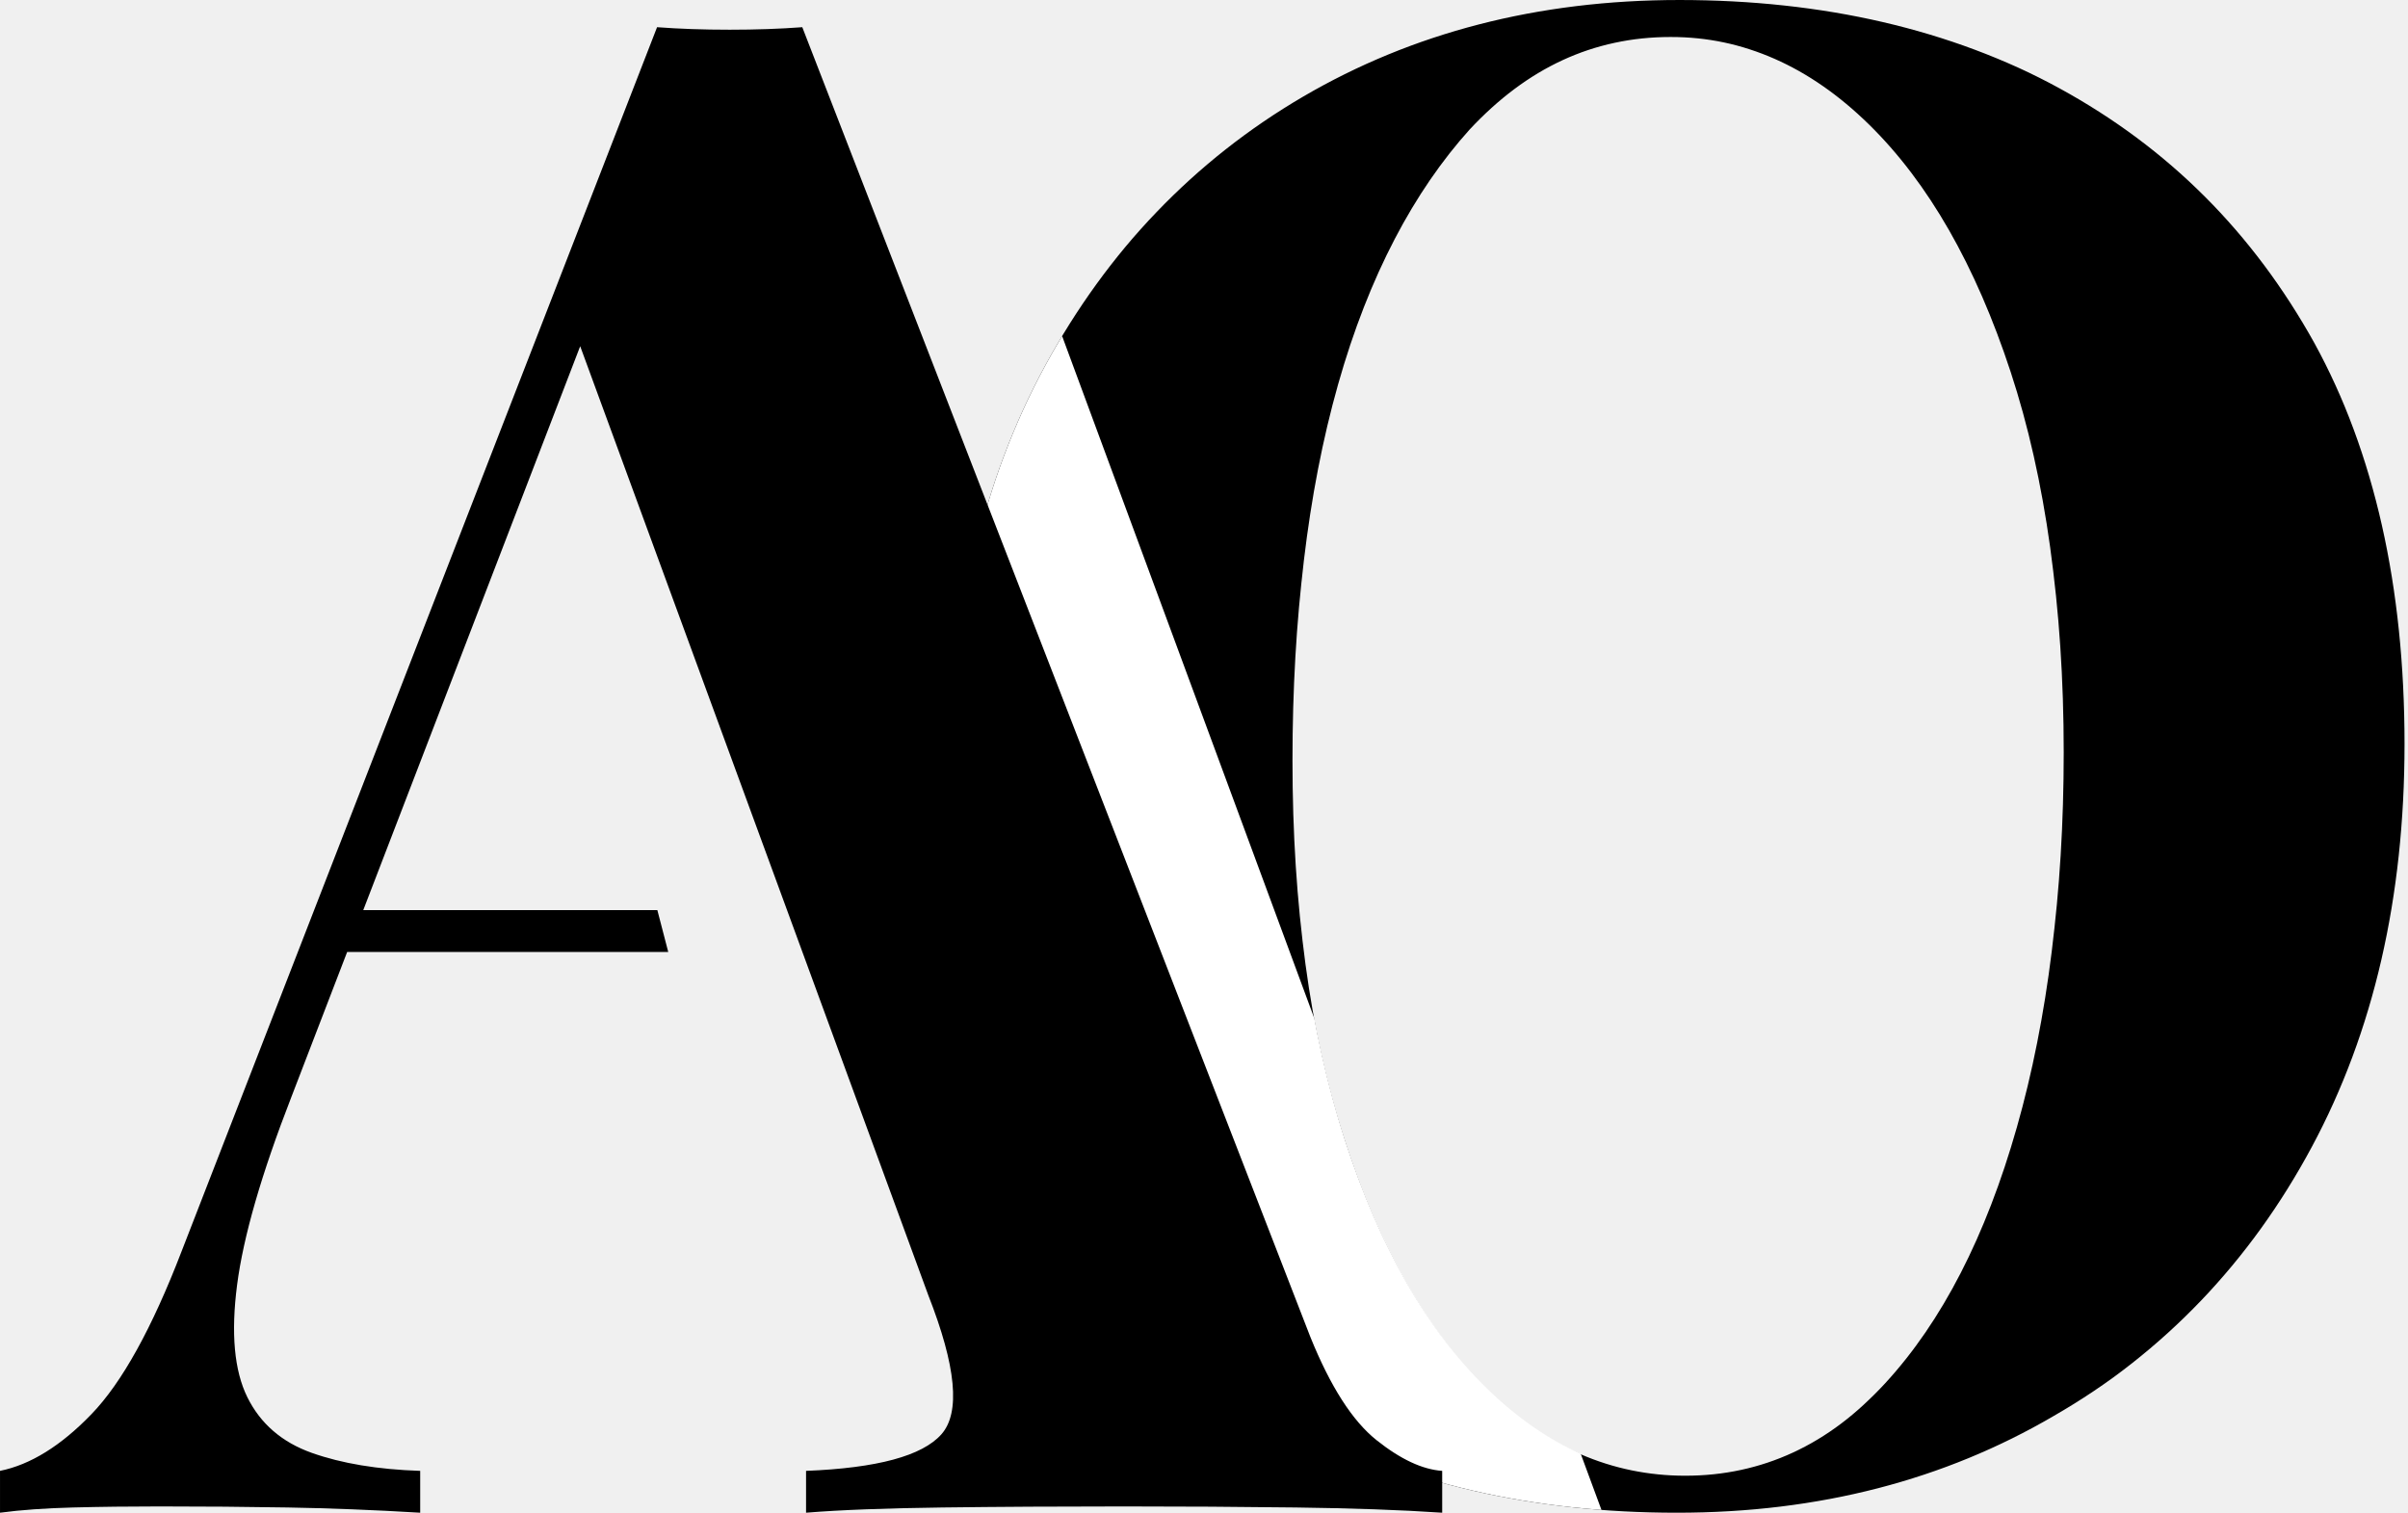
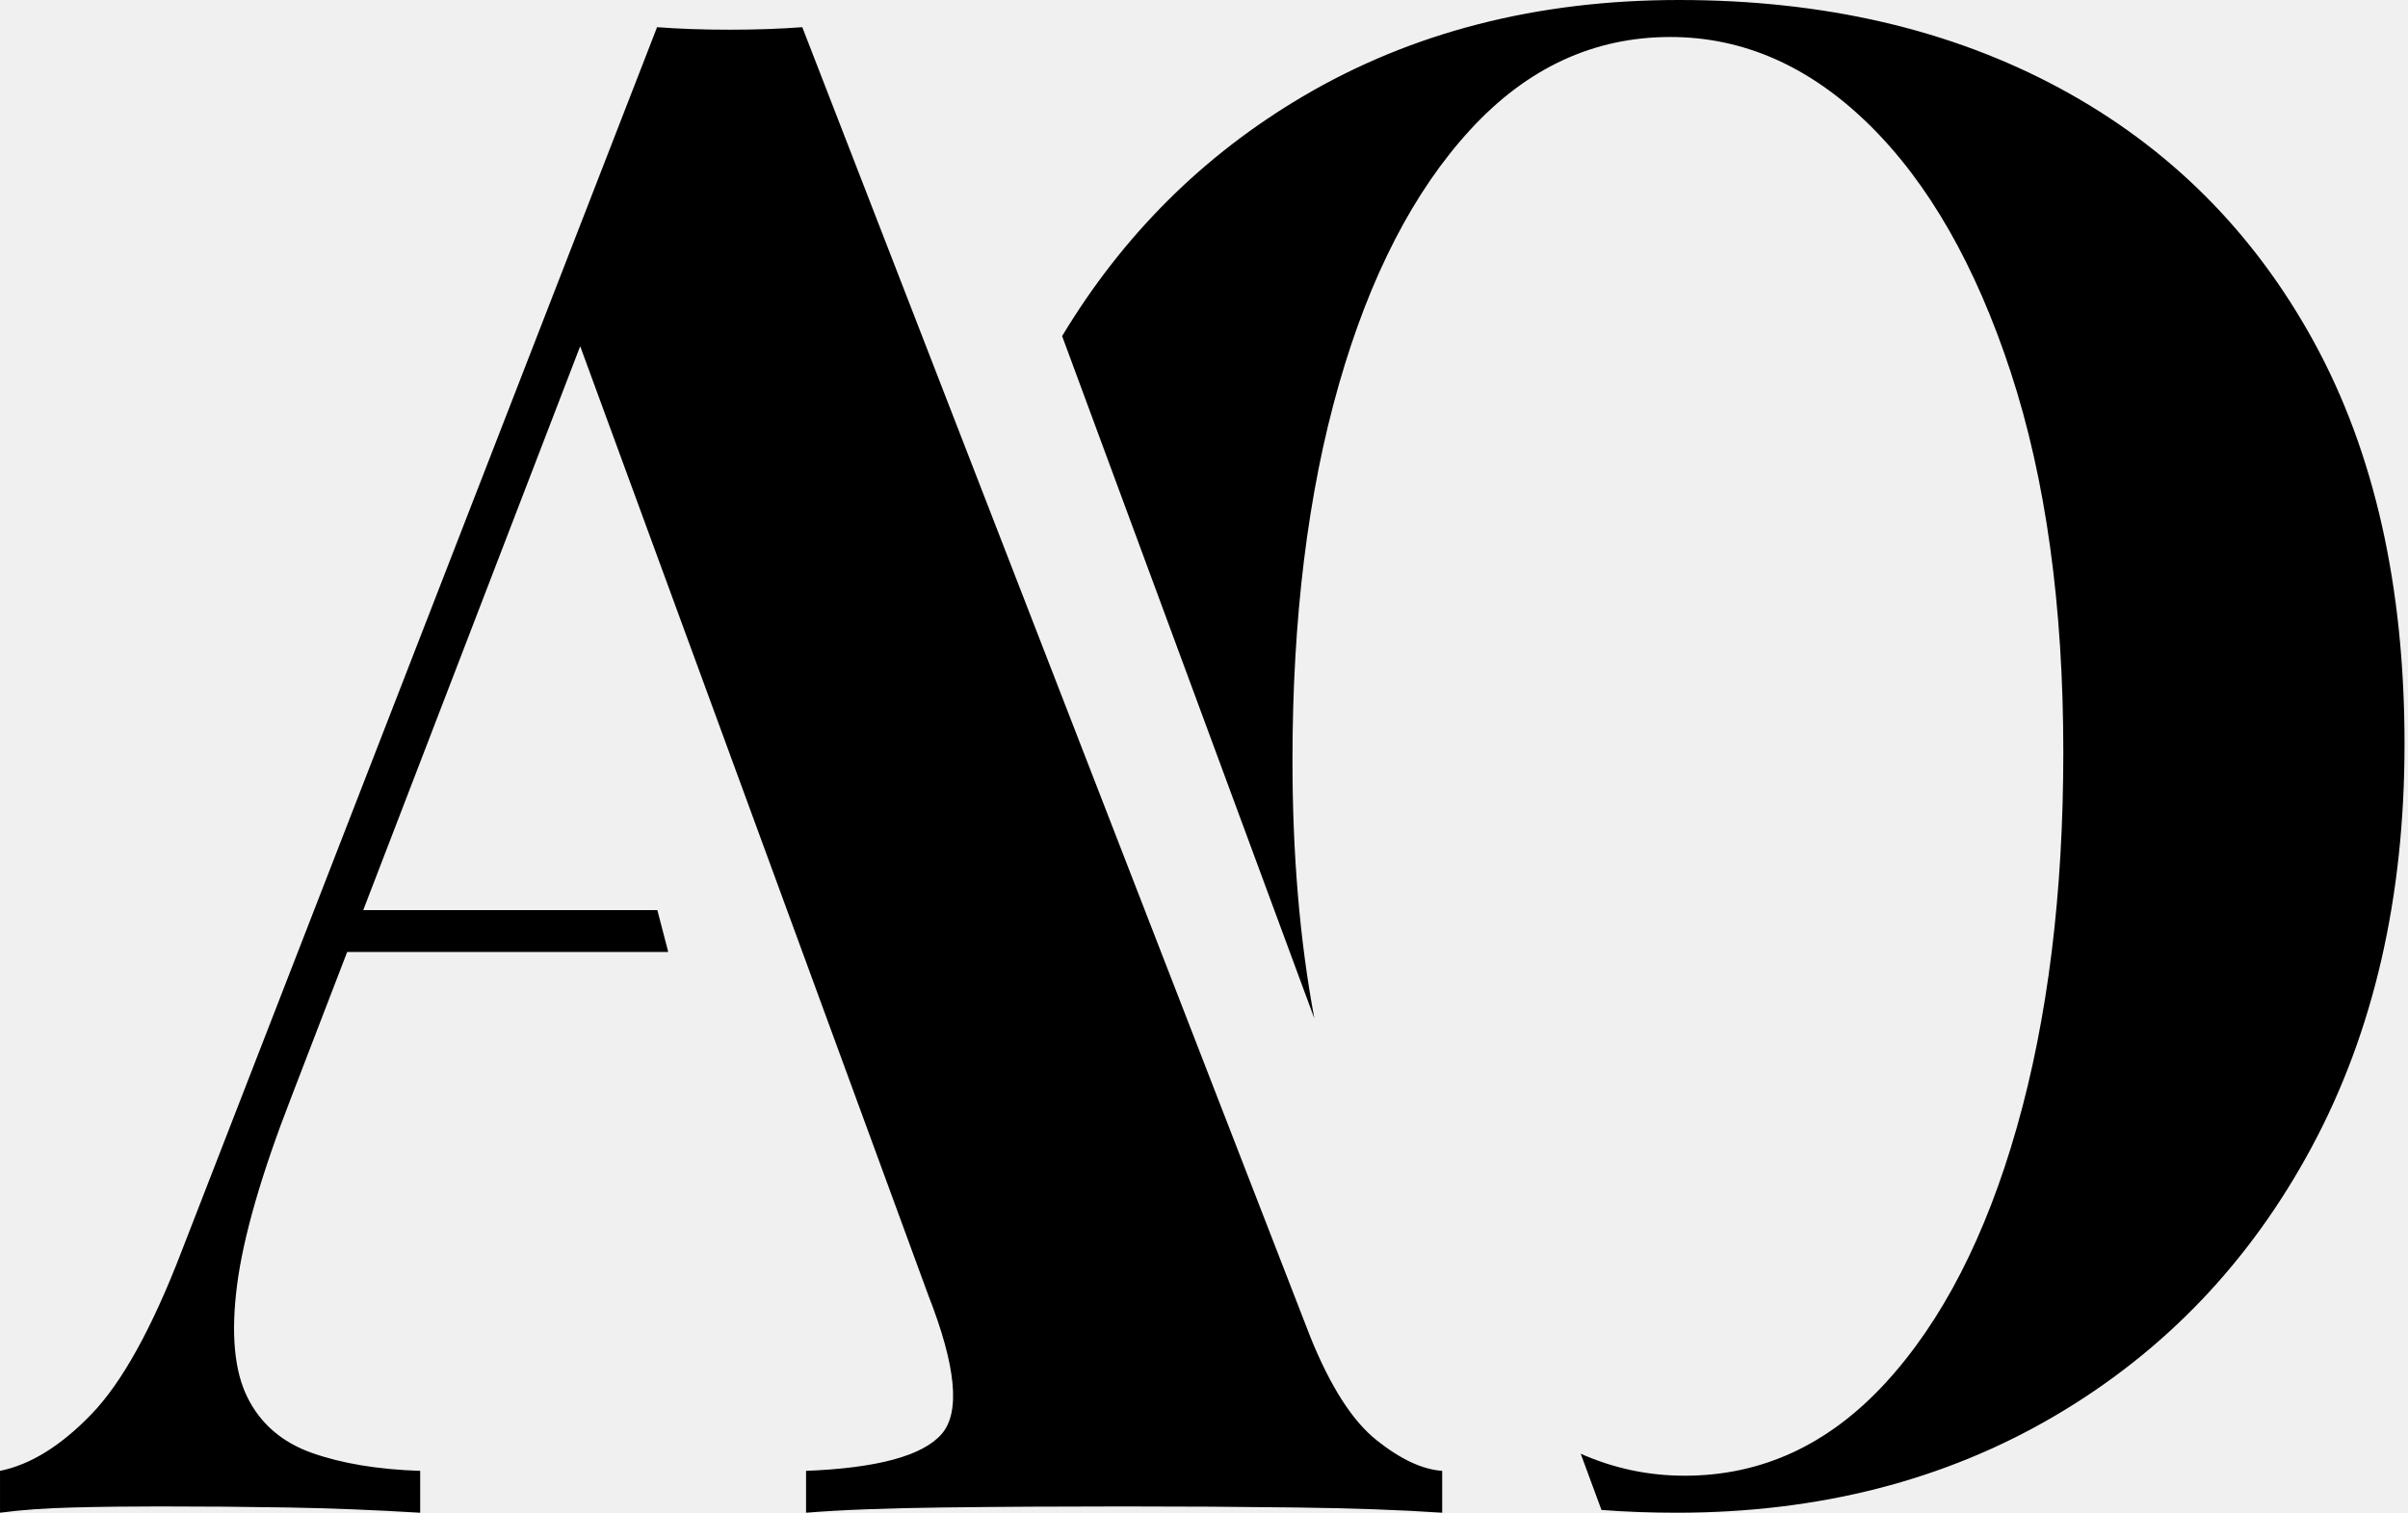
<svg xmlns="http://www.w3.org/2000/svg" width="100%" height="100%" viewBox="0 0 662 416" version="1.1" xml:space="preserve" style="fill-rule:evenodd;clip-rule:evenodd;stroke-linejoin:round;stroke-miterlimit:2;">
-   <g transform="matrix(1,0,0,1,-828.8352,-1636.513)">
-     <g transform="matrix(11.30221,0,0,11.30221,-3232.881,-8430.004)">
-       <clipPath id="_clip1">
-         <path d="M400.213,890.668C403.739,890.668 406.828,891.385 409.482,892.818C412.135,894.251 414.195,896.31 415.662,898.993C417.128,901.676 417.862,904.935 417.862,908.768C417.862,912.501 417.11,915.768 415.607,918.568C414.105,921.368 412.017,923.551 409.345,925.118C406.673,926.685 403.611,927.468 400.16,927.468C396.635,927.468 393.545,926.751 390.892,925.318C388.238,923.885 386.178,921.818 384.712,919.118C383.245,916.418 382.512,913.168 382.512,909.368C382.512,905.635 383.273,902.368 384.794,899.568C386.316,896.768 388.403,894.585 391.057,893.018C393.71,891.451 396.762,890.668 400.213,890.668ZM400.002,891.568C398.142,891.568 396.522,892.318 395.142,893.818C393.762,895.318 392.695,897.385 391.942,900.018C391.188,902.651 390.812,905.701 390.812,909.168C390.812,912.701 391.236,915.776 392.085,918.393C392.934,921.01 394.085,923.026 395.539,924.443C396.992,925.86 398.596,926.568 400.352,926.568C402.222,926.568 403.848,925.818 405.23,924.318C406.611,922.818 407.678,920.743 408.432,918.093C409.185,915.443 409.562,912.401 409.562,908.968C409.562,905.401 409.135,902.318 408.282,899.718C407.428,897.118 406.278,895.11 404.832,893.693C403.385,892.276 401.775,891.568 400.002,891.568Z" clip-rule="nonzero" />
-       </clipPath>
-       <g clip-path="url(#_clip1)">
-         <g transform="matrix(50,0,0,50,380.3719,926.7681)">
-           <path d="M0.397,-0.722C0.467,-0.722 0.529,-0.708 0.582,-0.679C0.635,-0.65 0.676,-0.609 0.706,-0.555C0.735,-0.502 0.75,-0.437 0.75,-0.36C0.75,-0.285 0.735,-0.22 0.705,-0.164C0.675,-0.108 0.633,-0.064 0.579,-0.033C0.526,-0.002 0.465,0.014 0.396,0.014C0.325,0.014 0.263,-0 0.21,-0.029C0.157,-0.058 0.116,-0.099 0.087,-0.153C0.057,-0.207 0.043,-0.272 0.043,-0.348C0.043,-0.423 0.058,-0.488 0.088,-0.544C0.119,-0.6 0.161,-0.644 0.214,-0.675C0.267,-0.706 0.328,-0.722 0.397,-0.722ZM0.393,-0.704C0.355,-0.704 0.323,-0.689 0.295,-0.659C0.268,-0.629 0.246,-0.588 0.231,-0.535C0.216,-0.482 0.209,-0.421 0.209,-0.352C0.209,-0.281 0.217,-0.22 0.234,-0.168C0.251,-0.115 0.274,-0.075 0.303,-0.046C0.332,-0.018 0.364,-0.004 0.4,-0.004C0.437,-0.004 0.47,-0.019 0.497,-0.049C0.525,-0.079 0.546,-0.121 0.561,-0.174C0.576,-0.227 0.584,-0.287 0.584,-0.356C0.584,-0.427 0.575,-0.489 0.558,-0.541C0.541,-0.593 0.518,-0.633 0.489,-0.661C0.46,-0.69 0.428,-0.704 0.393,-0.704Z" style="fill-rule:nonzero;" />
-         </g>
-         <g transform="matrix(50,0,0,50,420.0018,926.7681)">
-                 </g>
-         <g transform="matrix(1.16656,0,0,1.16656,-85.75105,-151.7394)">
-           <path d="M382.022,890.668L400.053,890.668L410.776,919.683L413.828,921.99L415.852,927.468L395.622,927.468L382.022,890.668Z" style="fill:white;fill-rule:nonzero;" />
-         </g>
-       </g>
+   <g transform="matrix(1,0,0,1,-828.8352,-2339.822)">
+     <g transform="matrix(11.30221,0,0,11.30221,-3232.881,-7726.695)">
+       <path d="M385.209,898.844C386.687,896.389 388.637,894.447 391.057,893.018C393.71,891.451 396.762,890.668 400.213,890.668C403.739,890.668 406.828,891.385 409.482,892.818C412.135,894.251 414.195,896.31 415.662,898.993C417.128,901.676 417.862,904.935 417.862,908.768C417.862,912.501 417.11,915.768 415.607,918.568C414.105,921.368 412.017,923.551 409.345,925.118C406.673,926.685 403.611,927.468 400.16,927.468C399.536,927.468 398.925,927.446 398.328,927.401L397.823,926.033C398.628,926.39 399.471,926.568 400.352,926.568C402.222,926.568 403.848,925.818 405.23,924.318C406.611,922.818 407.678,920.743 408.432,918.093C409.185,915.443 409.562,912.401 409.562,908.968C409.562,905.401 409.135,902.318 408.282,899.718C407.428,897.118 406.278,895.11 404.832,893.693C403.385,892.276 401.775,891.568 400.002,891.568C398.142,891.568 396.522,892.318 395.142,893.818C393.762,895.318 392.695,897.385 391.942,900.018C391.188,902.651 390.812,905.701 390.812,909.168C390.812,911.451 390.989,913.543 391.344,915.444L385.209,898.844Z" />
    </g>
-     <g transform="matrix(11.50543,0,0,11.50543,-3538.645,-8610.431)">
-       <path d="M398.772,891.268L410.912,922.568C411.392,923.755 411.919,924.576 412.492,925.033C413.065,925.49 413.588,925.735 414.062,925.768L414.062,926.768C413.075,926.701 411.909,926.66 410.562,926.643C409.216,926.626 407.849,926.618 406.462,926.618C404.922,926.618 403.475,926.626 402.122,926.643C400.769,926.66 399.682,926.701 398.862,926.768L398.862,925.768C400.562,925.701 401.64,925.41 402.097,924.893C402.554,924.376 402.449,923.268 401.782,921.568L393.262,898.338L394.182,897.028L386.562,916.838C385.849,918.672 385.417,920.167 385.267,921.323C385.117,922.48 385.199,923.375 385.512,924.008C385.825,924.641 386.339,925.085 387.052,925.338C387.765,925.591 388.629,925.735 389.642,925.768L389.642,926.768C388.529,926.701 387.474,926.66 386.477,926.643C385.48,926.626 384.459,926.618 383.412,926.618C382.699,926.618 382.01,926.626 381.347,926.643C380.683,926.66 380.102,926.701 379.602,926.768L379.602,925.768C380.329,925.621 381.057,925.17 381.787,924.413C382.517,923.657 383.235,922.358 383.942,920.518L395.302,891.268C395.835,891.308 396.413,891.328 397.037,891.328C397.66,891.328 398.239,891.308 398.772,891.268ZM395.309,912.368L395.569,913.368L387.362,913.368L387.862,912.368L395.309,912.368Z" style="fill-rule:nonzero;" />
+     <g transform="matrix(11.50543,0,0,11.50543,-3538.645,-7907.122)">
+       <path d="M387.897,913.368L386.562,916.838C385.849,918.672 385.417,920.167 385.267,921.323C385.117,922.48 385.199,923.375 385.512,924.008C385.825,924.641 386.339,925.085 387.052,925.338C387.765,925.591 388.629,925.735 389.642,925.768L389.642,926.768C388.529,926.701 387.474,926.66 386.477,926.643C385.48,926.626 384.459,926.618 383.412,926.618C382.699,926.618 382.01,926.626 381.347,926.643C380.683,926.66 380.102,926.701 379.602,926.768L379.602,925.768C380.329,925.621 381.057,925.17 381.787,924.413C382.517,923.657 383.235,922.358 383.942,920.518L395.302,891.268C395.835,891.308 396.413,891.328 397.037,891.328C397.66,891.328 398.239,891.308 398.772,891.268L410.912,922.568C411.392,923.755 411.919,924.576 412.492,925.033C413.065,925.49 413.588,925.735 414.062,925.768L414.062,926.768C413.075,926.701 411.909,926.66 410.562,926.643C409.216,926.626 407.849,926.618 406.462,926.618C404.922,926.618 403.475,926.626 402.122,926.643C400.769,926.66 399.682,926.701 398.862,926.768L398.862,925.768C400.562,925.701 401.64,925.41 402.097,924.893C402.554,924.376 402.449,923.268 401.782,921.568L393.465,898.892L388.281,912.368L395.309,912.368L395.569,913.368L387.897,913.368Z" />
    </g>
  </g>
</svg>
